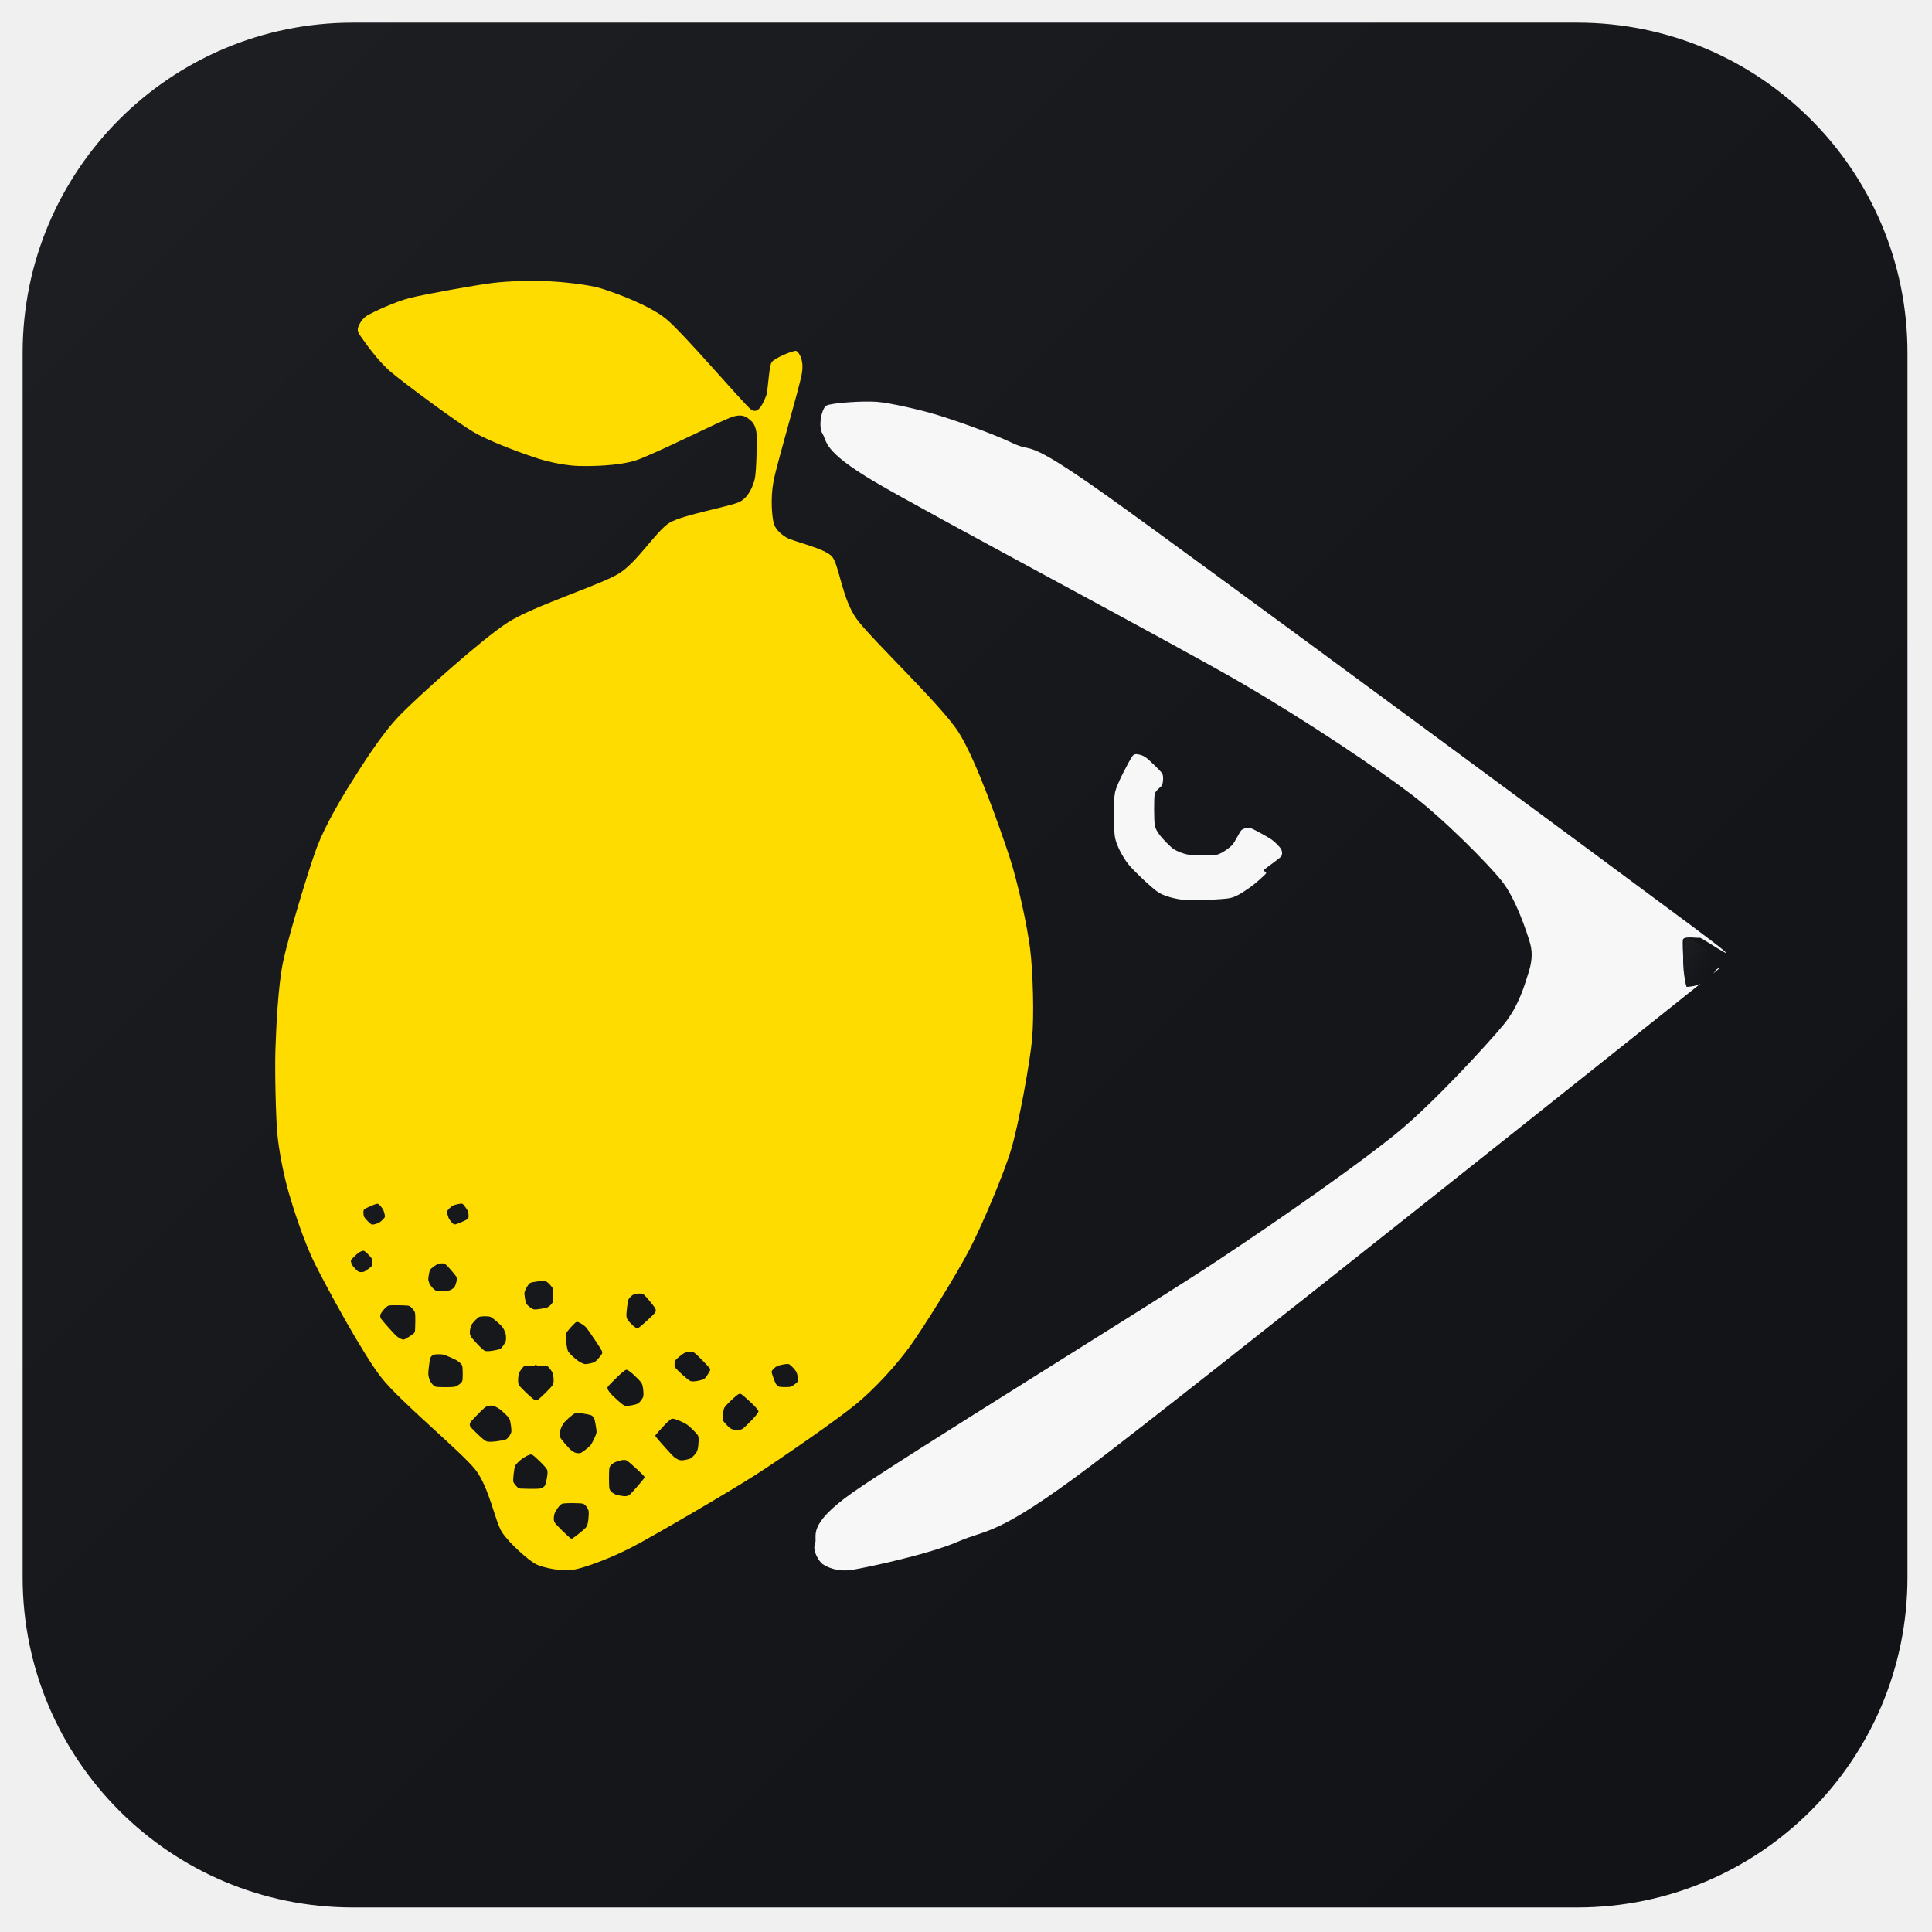
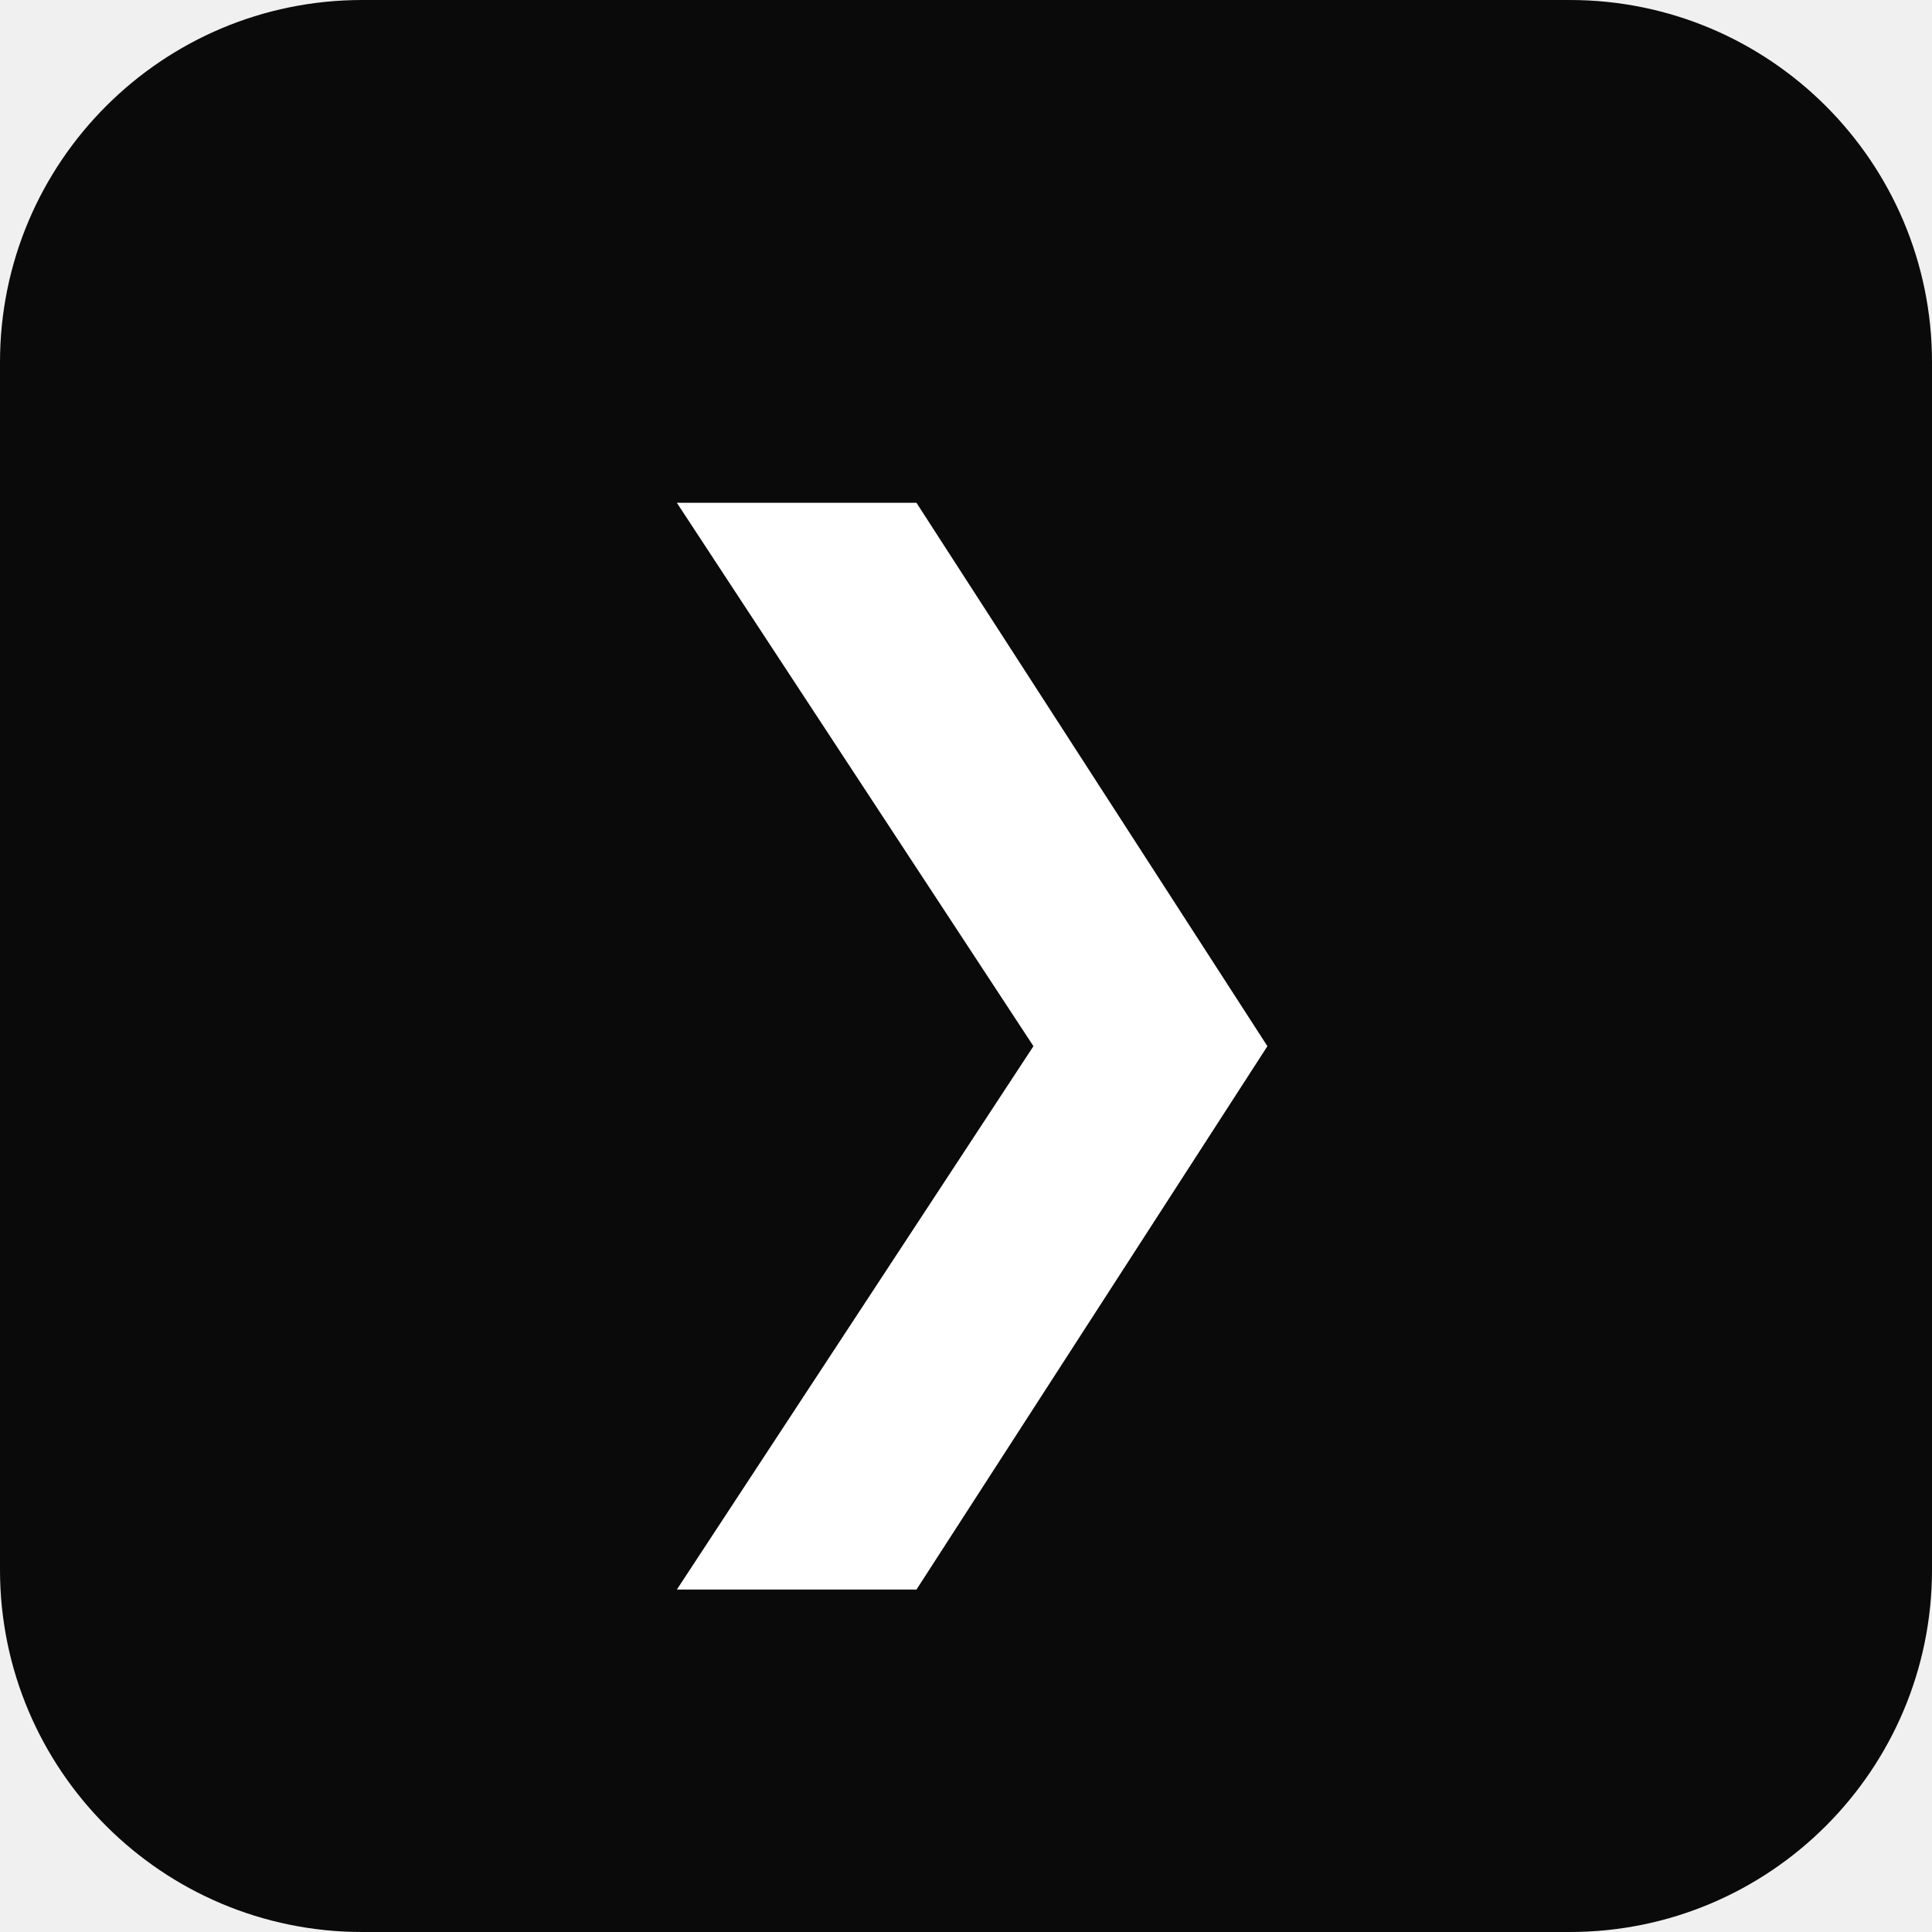
- <svg xmlns="http://www.w3.org/2000/svg" width="1024" height="1024" viewBox="0 0 1024 1024" role="img" aria-label="Lemoncrow icon">
-   <defs>
-     <linearGradient id="bg" x1="0" y1="0" x2="1" y2="1">
-       <stop offset="0" stop-color="#1e1f23" />
-       <stop offset="0.52" stop-color="#16171b" />
-       <stop offset="1" stop-color="#111216" />
-     </linearGradient>
-   </defs>
-   <rect x="12" y="12" width="999" height="999" rx="175" ry="175" fill="url(#bg)" />
-   <path d="M 600.00,401.00 C 598.71,402.98 592.02,415.15 591.00,420.00 C 589.98,424.85 590.21,439.74 591.00,444.00 C 591.79,448.26 595.34,454.65 598.00,458.00 C 600.66,461.35 610.65,470.88 614.00,473.00 C 617.35,475.12 623.57,476.65 628.00,477.00 C 632.43,477.35 648.07,476.79 652.00,476.00 C 655.93,475.21 660.72,471.56 663.00,470.00 C 665.28,468.44 670.40,463.77 671.00,463.00 C 671.60,462.23 669.33,461.75 670.00,461.00 C 670.67,460.25 678.12,455.08 679.00,454.00 C 679.88,452.92 679.51,450.92 679.00,450.00 C 678.49,449.08 675.88,446.30 674.00,445.00 C 672.12,443.70 664.68,439.52 663.00,439.00 C 661.32,438.48 659.01,439.09 658.00,440.00 C 656.99,440.91 654.46,446.54 653.00,448.00 C 651.54,449.46 647.51,452.45 645.00,453.00 C 642.49,453.55 632.66,453.35 630.00,453.00 C 627.34,452.65 623.70,451.13 622.00,450.00 C 620.30,448.87 616.17,444.52 615.00,443.00 C 613.83,441.48 612.34,439.47 612.00,437.00 C 611.66,434.53 611.58,423.22 612.00,421.00 C 612.42,418.78 615.58,417.16 616.00,416.00 C 616.42,414.84 616.82,411.43 616.00,410.00 C 615.18,408.57 609.40,403.17 608.00,402.00 C 606.60,400.83 604.84,400.10 604.00,400.00 C 603.16,399.90 601.29,399.02 600.00,401.00 Z M 438.00,215.00 C 435.49,216.47 433.50,226.01 436.00,230.00 C 438.50,233.99 435.75,238.79 463.00,255.00 C 490.25,271.21 622.20,341.15 658.00,362.00 C 693.80,382.85 730.79,407.90 748.00,421.00 C 765.21,434.10 788.54,457.65 796.00,467.00 C 803.46,476.35 809.39,494.37 811.00,500.00 C 812.61,505.63 811.66,510.92 810.00,516.00 C 808.34,521.08 805.29,532.91 797.00,543.00 C 788.71,553.09 760.12,584.25 741.00,600.00 C 721.88,615.75 680.30,645.01 644.00,669.00 C 607.70,692.99 477.19,773.29 452.00,791.00 C 426.81,808.71 433.58,814.24 432.00,818.00 C 430.42,821.76 434.05,827.64 436.00,829.00 C 437.95,830.36 443.63,833.40 452.00,832.00 C 460.37,830.60 492.58,823.73 508.00,817.00 C 523.42,810.27 527.76,814.81 578.00,777.00 C 628.24,739.19 894.87,526.55 908.00,516.00 C 921.13,505.45 895.08,524.22 894.00,523.00 C 892.92,521.78 891.43,500.11 892.00,498.00 C 892.57,495.89 900.68,497.45 901.00,497.00 C 901.32,496.55 934.50,518.95 897.00,491.00 C 859.50,463.05 632.22,295.15 587.00,263.00 C 541.78,230.85 548.30,240.40 537.00,235.00 C 525.70,229.60 506.04,222.76 497.00,220.00 C 487.96,217.24 472.16,213.61 465.00,213.00 C 457.84,212.39 440.51,213.53 438.00,215.00 Z" fill="#f7f7f7" fill-rule="evenodd" stroke-linejoin="round" stroke-linecap="round" shape-rendering="geometricPrecision" />
-   <path d="M 894 497 C 902 500 908 506 910 513 C 907 519 901 523 894 523 C 892 517 891 504 894 497 Z" fill="url(#bg)" shape-rendering="geometricPrecision" />
-   <path d="M 195.00,167.00 C 191.99,168.67 190.40,171.91 190.00,173.00 C 189.60,174.09 189.11,175.34 191.00,178.00 C 192.89,180.66 199.85,190.93 207.00,197.00 C 214.15,203.07 241.70,223.52 251.00,229.00 C 260.30,234.48 278.28,240.84 285.00,243.00 C 291.72,245.16 300.87,246.88 307.00,247.00 C 313.13,247.12 327.56,247.03 337.00,244.00 C 346.44,240.97 381.46,223.25 388.00,221.00 C 394.54,218.75 396.75,222.13 398.00,223.00 C 399.25,223.87 400.77,226.51 401.00,230.00 C 401.23,233.49 400.99,250.05 400.00,254.00 C 399.01,257.95 396.72,263.59 392.00,266.00 C 387.28,268.41 362.11,272.78 355.00,277.00 C 347.89,281.22 337.90,297.90 328.00,304.00 C 318.10,310.10 282.62,321.19 269.00,330.00 C 255.38,338.81 221.90,368.86 212.00,379.00 C 202.10,389.14 191.36,406.48 186.00,415.00 C 180.64,423.52 172.34,437.56 168.00,449.00 C 163.66,460.44 152.65,497.12 150.00,510.00 C 147.35,522.88 146.37,544.92 146.00,556.00 C 145.63,567.08 146.15,591.77 147.00,601.00 C 147.85,610.23 150.57,623.61 153.00,632.00 C 155.43,640.39 161.06,658.12 167.00,670.00 C 172.94,681.88 191.94,717.10 202.00,730.00 C 212.06,742.90 244.68,769.62 252.00,779.00 C 259.32,788.38 262.36,806.31 266.00,812.00 C 269.64,817.69 279.91,826.85 284.00,829.00 C 288.09,831.15 298.37,832.99 304.00,832.00 C 309.63,831.01 323.32,826.08 335.00,820.00 C 346.68,813.92 385.51,791.25 400.00,782.00 C 414.49,772.75 444.14,752.17 454.00,744.00 C 463.86,735.83 474.77,723.88 482.00,714.00 C 489.23,704.12 507.43,674.78 514.00,662.00 C 520.57,649.22 532.03,622.35 536.00,609.00 C 539.97,595.65 545.80,563.74 547.00,551.00 C 548.20,538.26 547.45,514.68 546.00,503.00 C 544.55,491.32 539.61,467.96 535.00,454.00 C 530.39,440.04 517.39,402.60 508.00,388.00 C 498.61,373.40 461.74,338.74 454.00,328.00 C 446.26,317.26 444.76,299.37 441.00,295.00 C 437.24,290.63 420.48,287.02 417.00,285.00 C 413.52,282.98 410.73,280.13 410.00,277.00 C 409.27,273.87 408.22,264.37 410.00,255.00 C 411.78,245.63 423.67,205.66 425.00,198.00 C 426.33,190.34 423.15,186.43 422.00,186.00 C 420.85,185.57 410.54,189.69 409.00,192.00 C 407.46,194.31 407.16,207.37 406.00,210.00 C 404.84,212.63 402.17,220.22 398.00,217.00 C 393.83,213.78 362.07,176.35 353.00,169.00 C 343.93,161.65 326.38,155.34 319.00,153.00 C 311.62,150.66 297.04,149.36 290.00,149.00 C 282.96,148.64 269.89,148.90 261.00,150.00 C 252.11,151.10 224.93,155.96 217.00,158.00 C 209.07,160.04 198.01,165.33 195.00,167.00 Z M 298.00,797.00 C 299.48,796.51 307.63,796.61 309.00,797.00 C 310.37,797.39 311.79,799.77 312.00,801.00 C 312.21,802.23 311.83,807.55 311.00,809.00 C 310.17,810.45 304.94,814.37 304.00,815.00 C 303.06,815.63 303.02,815.82 302.00,815.00 C 300.98,814.18 294.82,808.33 294.00,807.00 C 293.18,805.67 293.58,803.06 294.00,802.00 C 294.42,800.94 296.52,797.49 298.00,797.00 Z M 323.00,778.00 C 323.31,776.57 325.03,775.43 326.00,775.00 C 326.97,774.57 330.52,773.31 332.00,774.00 C 333.48,774.69 340.10,781.00 341.00,782.00 C 341.90,783.00 341.73,782.96 341.00,784.00 C 340.27,785.04 335.10,791.01 334.00,792.00 C 332.90,792.99 331.88,793.00 331.00,793.00 C 330.12,793.00 326.87,792.43 326.00,792.00 C 325.13,791.57 323.31,790.43 323.00,789.00 C 322.69,787.57 322.69,779.43 323.00,778.00 Z M 273.00,777.00 C 273.53,775.73 275.97,773.68 277.00,773.00 C 278.03,772.32 280.83,770.46 282.00,771.00 C 283.17,771.54 289.31,777.43 290.00,779.00 C 290.69,780.57 289.40,786.00 289.00,787.00 C 288.60,788.00 287.41,788.78 286.00,789.00 C 284.59,789.22 277.35,789.11 276.00,789.00 C 274.65,788.89 274.44,788.44 274.00,788.00 C 273.56,787.56 272.10,786.15 272.00,785.00 C 271.90,783.85 272.47,778.27 273.00,777.00 Z M 356.00,752.00 C 357.45,751.55 362.41,753.98 364.00,755.00 C 365.59,756.02 369.39,759.77 370.00,761.00 C 370.61,762.23 370.12,765.95 370.00,767.00 C 369.88,768.05 369.45,769.33 369.00,770.00 C 368.55,770.67 366.87,772.57 366.00,773.00 C 365.13,773.43 361.95,774.11 361.00,774.00 C 360.05,773.89 358.49,773.38 357.00,772.00 C 355.51,770.62 348.93,763.25 348.00,762.00 C 347.07,760.75 347.18,761.02 348.00,760.00 C 348.82,758.98 354.55,752.45 356.00,752.00 Z M 299.00,754.00 C 299.91,752.98 303.58,749.40 305.00,749.00 C 306.42,748.60 311.94,749.68 313.00,750.00 C 314.06,750.32 314.68,751.24 315.00,752.00 C 315.32,752.76 315.88,756.04 316.00,757.00 C 316.12,757.96 316.34,758.99 316.00,760.00 C 315.66,761.01 313.91,764.87 313.00,766.00 C 312.09,767.13 308.84,769.58 308.00,770.00 C 307.16,770.42 305.65,770.22 305.00,770.00 C 304.35,769.78 302.94,768.94 302.00,768.00 C 301.06,767.06 297.52,763.05 297.00,762.00 C 296.48,760.95 296.78,758.90 297.00,758.00 C 297.22,757.10 298.09,755.02 299.00,754.00 Z M 257.00,746.00 C 258.21,745.12 260.16,744.90 261.00,745.00 C 261.84,745.10 263.95,746.18 265.00,747.00 C 266.05,747.82 269.36,750.72 270.00,752.00 C 270.64,753.28 271.20,757.88 271.00,759.00 C 270.80,760.12 269.31,762.50 268.00,763.00 C 266.69,763.50 259.82,764.61 258.00,764.00 C 256.18,763.39 251.03,758.03 250.00,757.00 C 248.97,755.97 249.00,755.39 249.00,755.00 C 249.00,754.61 249.07,754.05 250.00,753.00 C 250.93,751.95 255.79,746.88 257.00,746.00 Z M 384.00,746.00 C 384.75,744.71 388.99,740.79 390.00,740.00 C 391.01,739.21 391.90,738.26 393.00,739.00 C 394.10,739.74 401.92,746.57 402.00,748.00 C 402.08,749.43 395.30,755.92 394.00,757.00 C 392.70,758.08 390.76,758.00 390.00,758.00 C 389.24,758.00 387.67,757.45 387.00,757.00 C 386.33,756.55 384.47,754.58 384.00,754.00 C 383.53,753.42 383.00,752.86 383.00,752.00 C 383.00,751.14 383.25,747.29 384.00,746.00 Z M 323.00,734.00 C 324.15,732.85 330.61,726.08 332.00,726.00 C 333.39,725.92 339.06,731.54 340.00,733.00 C 340.94,734.46 341.20,738.88 341.00,740.00 C 340.80,741.12 339.02,743.49 338.00,744.00 C 336.98,744.51 332.40,745.50 331.00,745.00 C 329.60,744.50 325.06,740.06 324.00,739.00 C 322.94,737.94 322.09,736.47 322.00,736.00 C 321.91,735.53 321.85,735.15 323.00,734.00 Z M 409.00,727.00 C 409.09,726.17 411.03,724.43 412.00,724.00 C 412.97,723.57 417.03,722.71 418.00,723.00 C 418.97,723.29 421.46,726.03 422.00,727.00 C 422.54,727.97 423.27,731.27 423.00,732.00 C 422.73,732.73 420.07,734.68 419.00,735.00 C 417.93,735.32 413.82,735.20 413.00,735.00 C 412.18,734.80 411.45,733.90 411.00,733.00 C 410.55,732.10 408.91,727.83 409.00,727.00 Z M 278.00,724.00 C 278.78,723.61 282.39,724.10 283.00,724.00 C 283.61,723.90 283.84,723.00 284.00,723.00 C 284.16,723.00 284.39,723.90 285.00,724.00 C 285.61,724.10 289.22,723.61 290.00,724.00 C 290.78,724.39 292.68,726.93 293.00,728.00 C 293.32,729.07 293.82,732.57 293.00,734.00 C 292.18,735.43 286.01,741.36 285.00,742.00 C 283.99,742.64 283.12,741.90 282.00,741.00 C 280.88,740.10 275.71,735.33 275.00,734.00 C 274.29,732.67 274.68,729.07 275.00,728.00 C 275.32,726.93 277.22,724.39 278.00,724.00 Z M 228.00,720.00 C 228.32,718.94 229.29,718.20 230.00,718.00 C 230.71,717.80 233.63,717.66 235.00,718.00 C 236.37,718.34 240.85,720.31 242.00,721.00 C 243.15,721.69 244.69,722.88 245.00,724.00 C 245.31,725.12 245.39,730.93 245.00,732.00 C 244.61,733.07 242.49,734.68 241.00,735.00 C 239.51,735.32 232.33,735.31 231.00,735.00 C 229.67,734.69 228.44,732.77 228.00,732.00 C 227.56,731.23 227.00,729.38 227.00,728.00 C 227.00,726.62 227.68,721.06 228.00,720.00 Z M 358.00,721.00 C 358.49,720.21 361.94,717.42 363.00,717.00 C 364.06,716.58 366.67,716.18 368.00,717.00 C 369.33,717.82 375.18,723.98 376.00,725.00 C 376.82,726.02 376.32,726.36 376.00,727.00 C 375.68,727.64 374.02,730.49 373.00,731.00 C 371.98,731.51 367.50,732.60 366.00,732.00 C 364.50,731.40 358.80,726.10 358.00,725.00 C 357.20,723.90 357.51,721.79 358.00,721.00 Z M 305.00,701.00 C 305.70,700.40 306.36,700.68 307.00,701.00 C 307.64,701.32 309.61,702.26 311.00,704.00 C 312.39,705.74 318.31,714.53 319.00,716.00 C 319.69,717.47 318.45,718.33 318.00,719.00 C 317.55,719.67 315.87,721.57 315.00,722.00 C 314.13,722.43 310.95,723.11 310.00,723.00 C 309.05,722.89 307.05,721.82 306.00,721.00 C 304.95,720.18 301.63,717.48 301.00,716.00 C 300.37,714.52 299.59,708.52 300.00,707.00 C 300.41,705.48 304.30,701.60 305.00,701.00 Z M 254.00,698.00 C 255.02,697.59 258.74,697.48 260.00,698.00 C 261.26,698.52 265.09,701.98 266.00,703.00 C 266.91,704.02 267.78,706.10 268.00,707.00 C 268.22,707.90 268.32,710.15 268.00,711.00 C 267.68,711.85 266.12,714.49 265.00,715.00 C 263.88,715.51 258.47,716.59 257.00,716.00 C 255.53,715.41 250.90,710.12 250.00,709.00 C 249.10,707.88 249.00,706.76 249.00,706.00 C 249.00,705.24 249.45,702.88 250.00,702.00 C 250.55,701.12 252.98,698.41 254.00,698.00 Z M 202.00,696.00 C 202.41,695.29 204.57,692.41 206.00,692.00 C 207.43,691.59 214.65,691.89 216.00,692.00 C 217.35,692.11 217.56,692.56 218.00,693.00 C 218.44,693.44 219.78,694.70 220.00,696.00 C 220.22,697.30 220.11,703.77 220.00,705.00 C 219.89,706.23 219.65,706.46 219.00,707.00 C 218.35,707.54 214.86,709.90 214.00,710.00 C 213.14,710.10 211.38,709.26 210.00,708.00 C 208.62,706.74 202.83,700.25 202.00,699.00 C 201.17,697.75 201.59,696.71 202.00,696.00 Z M 333.00,689.00 C 333.42,687.83 335.18,686.31 336.00,686.00 C 336.82,685.69 339.90,685.30 341.00,686.00 C 342.10,686.70 346.37,691.95 347.00,693.00 C 347.63,694.05 347.90,694.90 347.00,696.00 C 346.10,697.10 339.16,703.67 338.00,704.00 C 336.84,704.33 333.65,700.76 333.00,700.00 C 332.35,699.24 332.00,698.24 332.00,697.00 C 332.00,695.76 332.58,690.17 333.00,689.00 Z M 281.00,680.00 C 282.08,679.41 287.82,678.71 289.00,679.00 C 290.18,679.29 292.59,681.88 293.00,683.00 C 293.41,684.12 293.31,688.98 293.00,690.00 C 292.69,691.02 291.07,692.57 290.00,693.00 C 288.93,693.43 284.12,694.20 283.00,694.00 C 281.88,693.80 279.51,691.93 279.00,691.00 C 278.49,690.07 277.79,686.15 278.00,685.00 C 278.21,683.85 279.92,680.59 281.00,680.00 Z M 228.00,673.00 C 228.52,672.17 231.15,670.32 232.00,670.00 C 232.85,669.68 235.00,669.30 236.00,670.00 C 237.00,670.70 241.51,675.82 242.00,677.00 C 242.49,678.18 241.41,681.29 241.00,682.00 C 240.59,682.71 239.08,683.78 238.00,684.00 C 236.92,684.22 232.02,684.31 231.00,684.00 C 229.98,683.69 228.45,681.67 228.00,681.00 C 227.55,680.33 227.00,678.88 227.00,678.00 C 227.00,677.12 227.48,673.83 228.00,673.00 Z M 186.00,668.00 C 186.28,667.36 189.21,664.56 190.00,664.00 C 190.79,663.44 192.36,662.72 193.00,663.00 C 193.64,663.28 196.59,666.18 197.00,667.00 C 197.41,667.82 197.39,670.32 197.00,671.00 C 196.61,671.68 193.75,673.68 193.00,674.00 C 192.25,674.32 190.61,674.31 190.00,674.00 C 189.39,673.69 187.45,671.67 187.00,671.00 C 186.55,670.33 185.72,668.64 186.00,668.00 Z M 237.00,642.00 C 237.19,641.34 239.13,639.43 240.00,639.00 C 240.87,638.57 244.27,637.73 245.00,638.00 C 245.73,638.27 247.68,641.15 248.00,642.00 C 248.32,642.85 248.63,645.37 248.00,646.00 C 247.37,646.63 241.89,649.00 241.00,649.00 C 240.11,649.00 238.44,646.77 238.00,646.00 C 237.56,645.23 236.81,642.66 237.00,642.00 Z M 193.00,641.00 C 193.63,640.37 199.11,638.00 200.00,638.00 C 200.89,638.00 202.56,640.23 203.00,641.00 C 203.44,641.77 204.19,644.34 204.00,645.00 C 203.81,645.66 201.77,647.56 201.00,648.00 C 200.23,648.44 197.76,649.28 197.00,649.00 C 196.24,648.72 193.41,645.82 193.00,645.00 C 192.59,644.18 192.37,641.63 193.00,641.00 Z" fill="#ffdc00" fill-rule="evenodd" stroke-linejoin="round" stroke-linecap="round" shape-rendering="geometricPrecision" />
+ <svg xmlns="http://www.w3.org/2000/svg" viewBox="0 0 32 32" fill="none">
+   <rect width="32" height="32" rx="6" fill="#0a0a0a" />
+   <text x="16" y="22" font-family="Arial,sans-serif" font-size="18" font-weight="bold" fill="white" text-anchor="middle">❯</text>
</svg>
